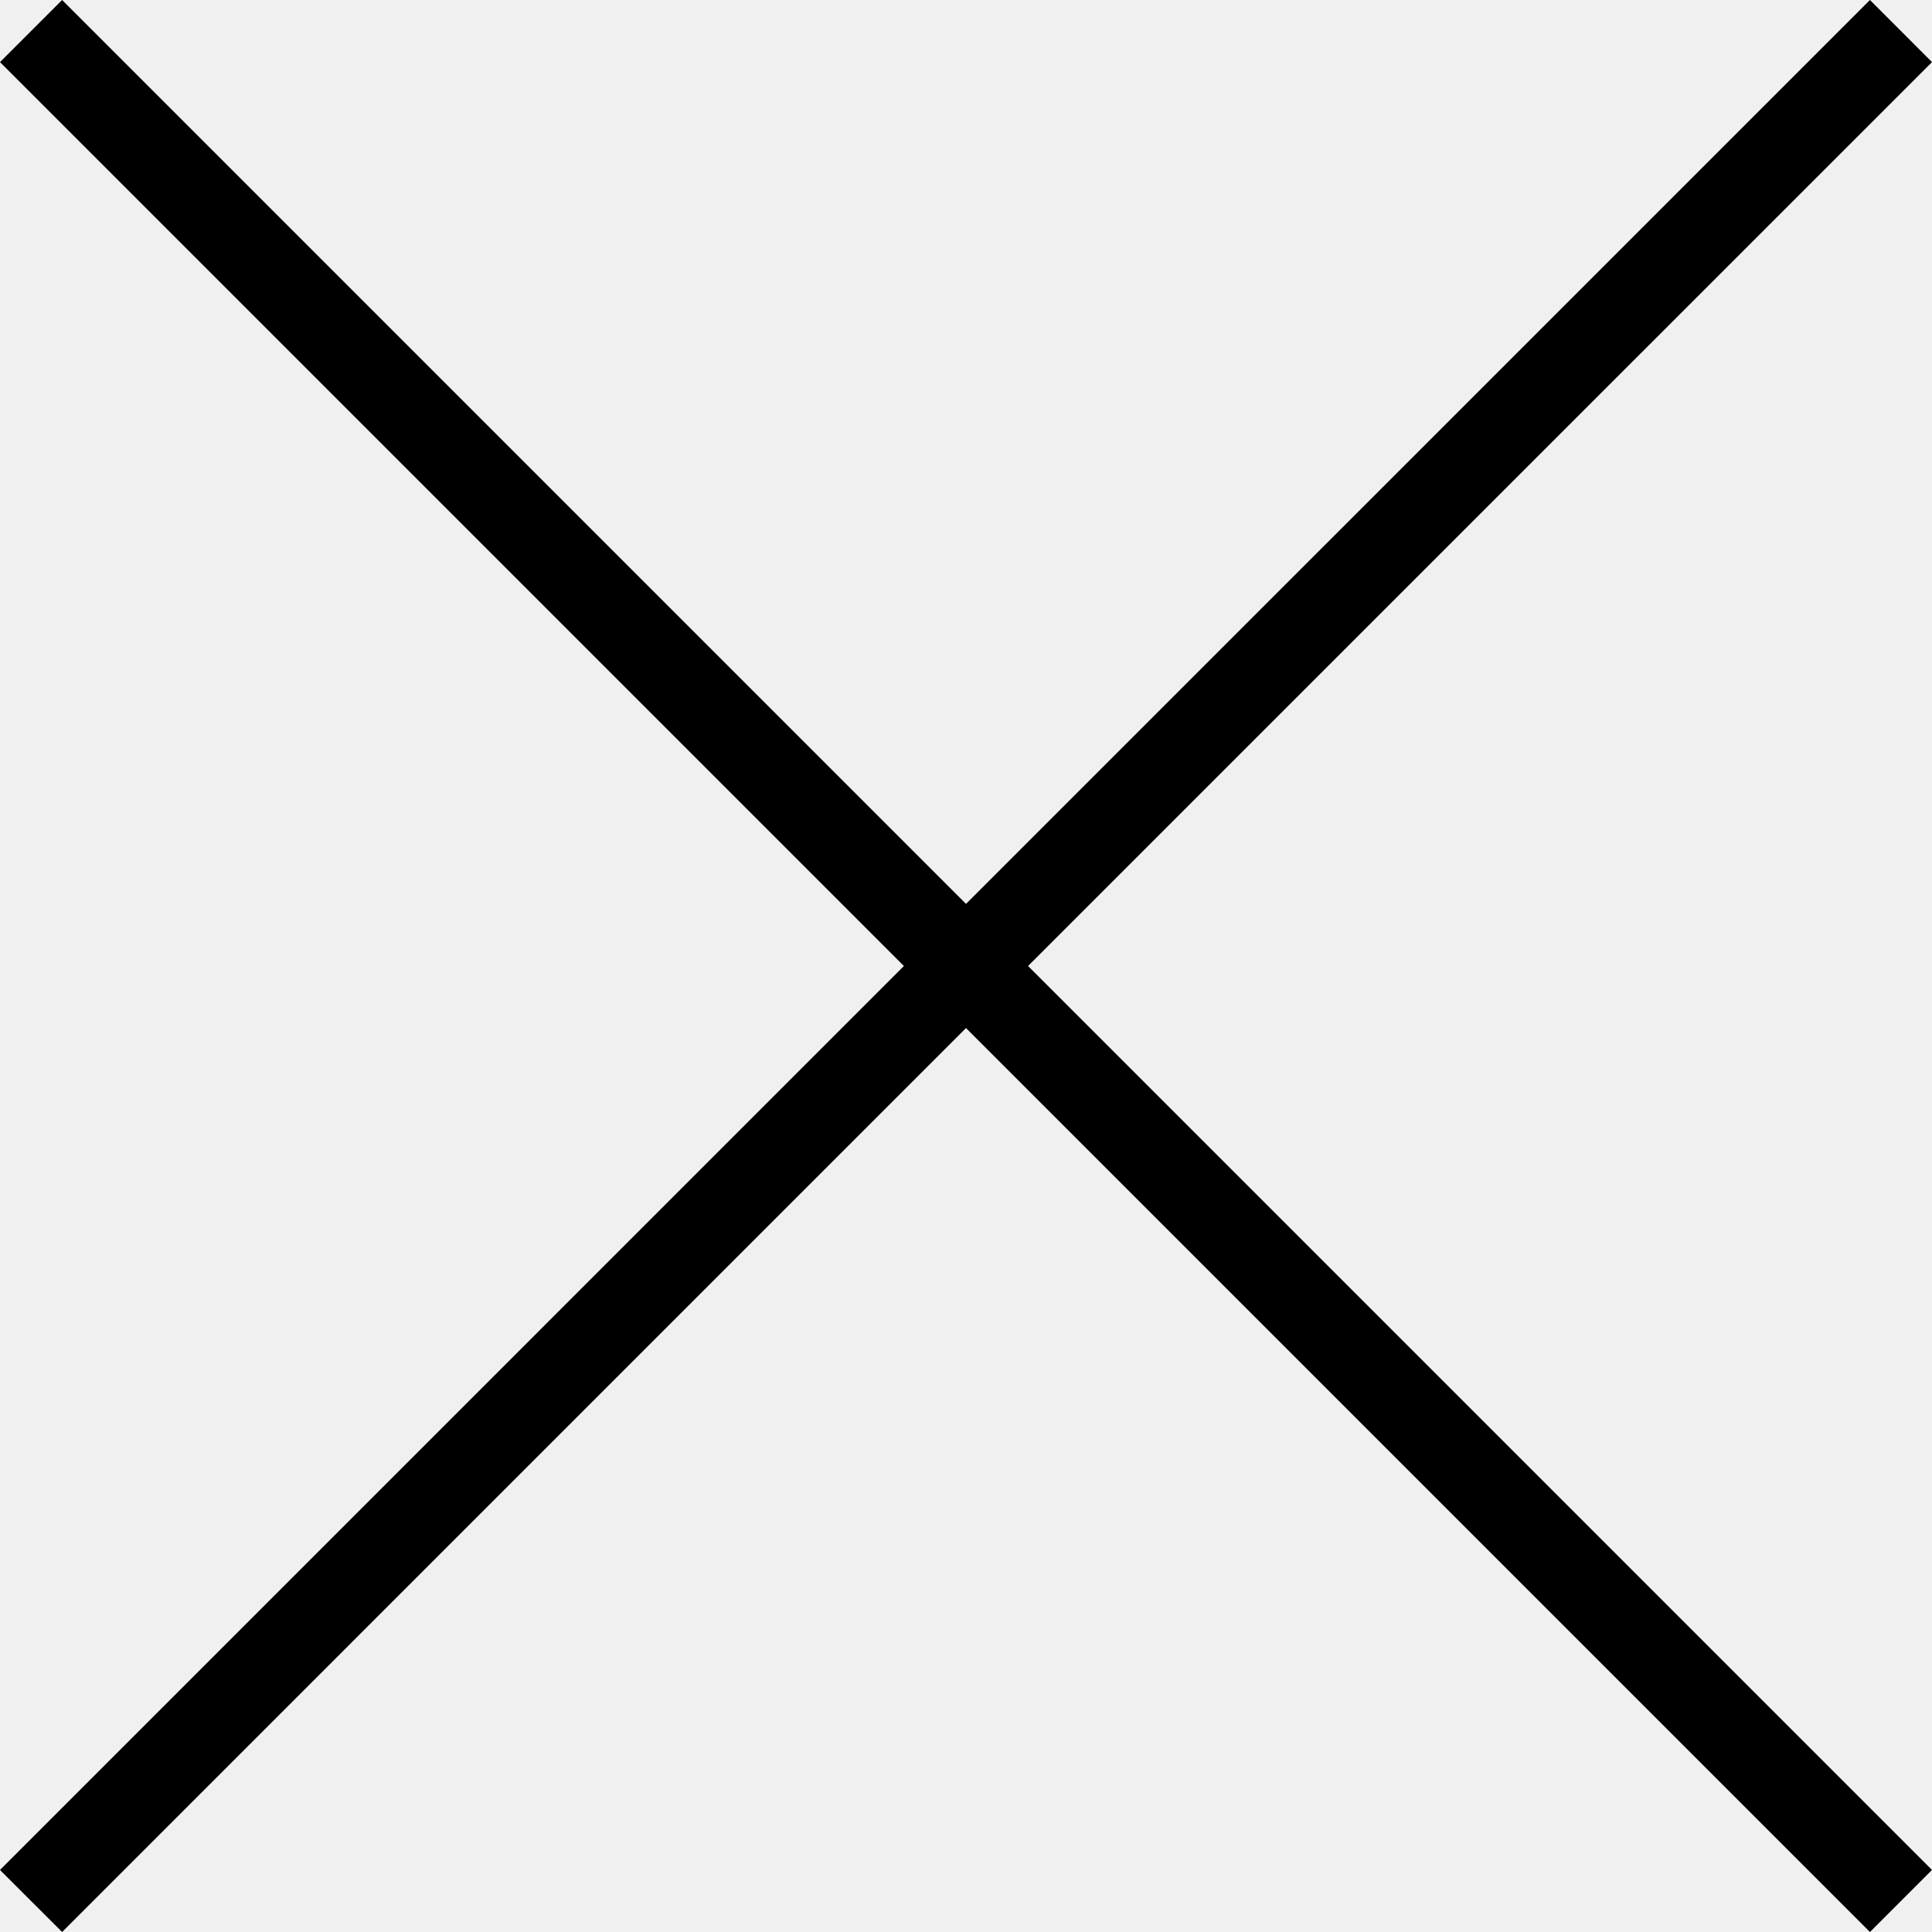
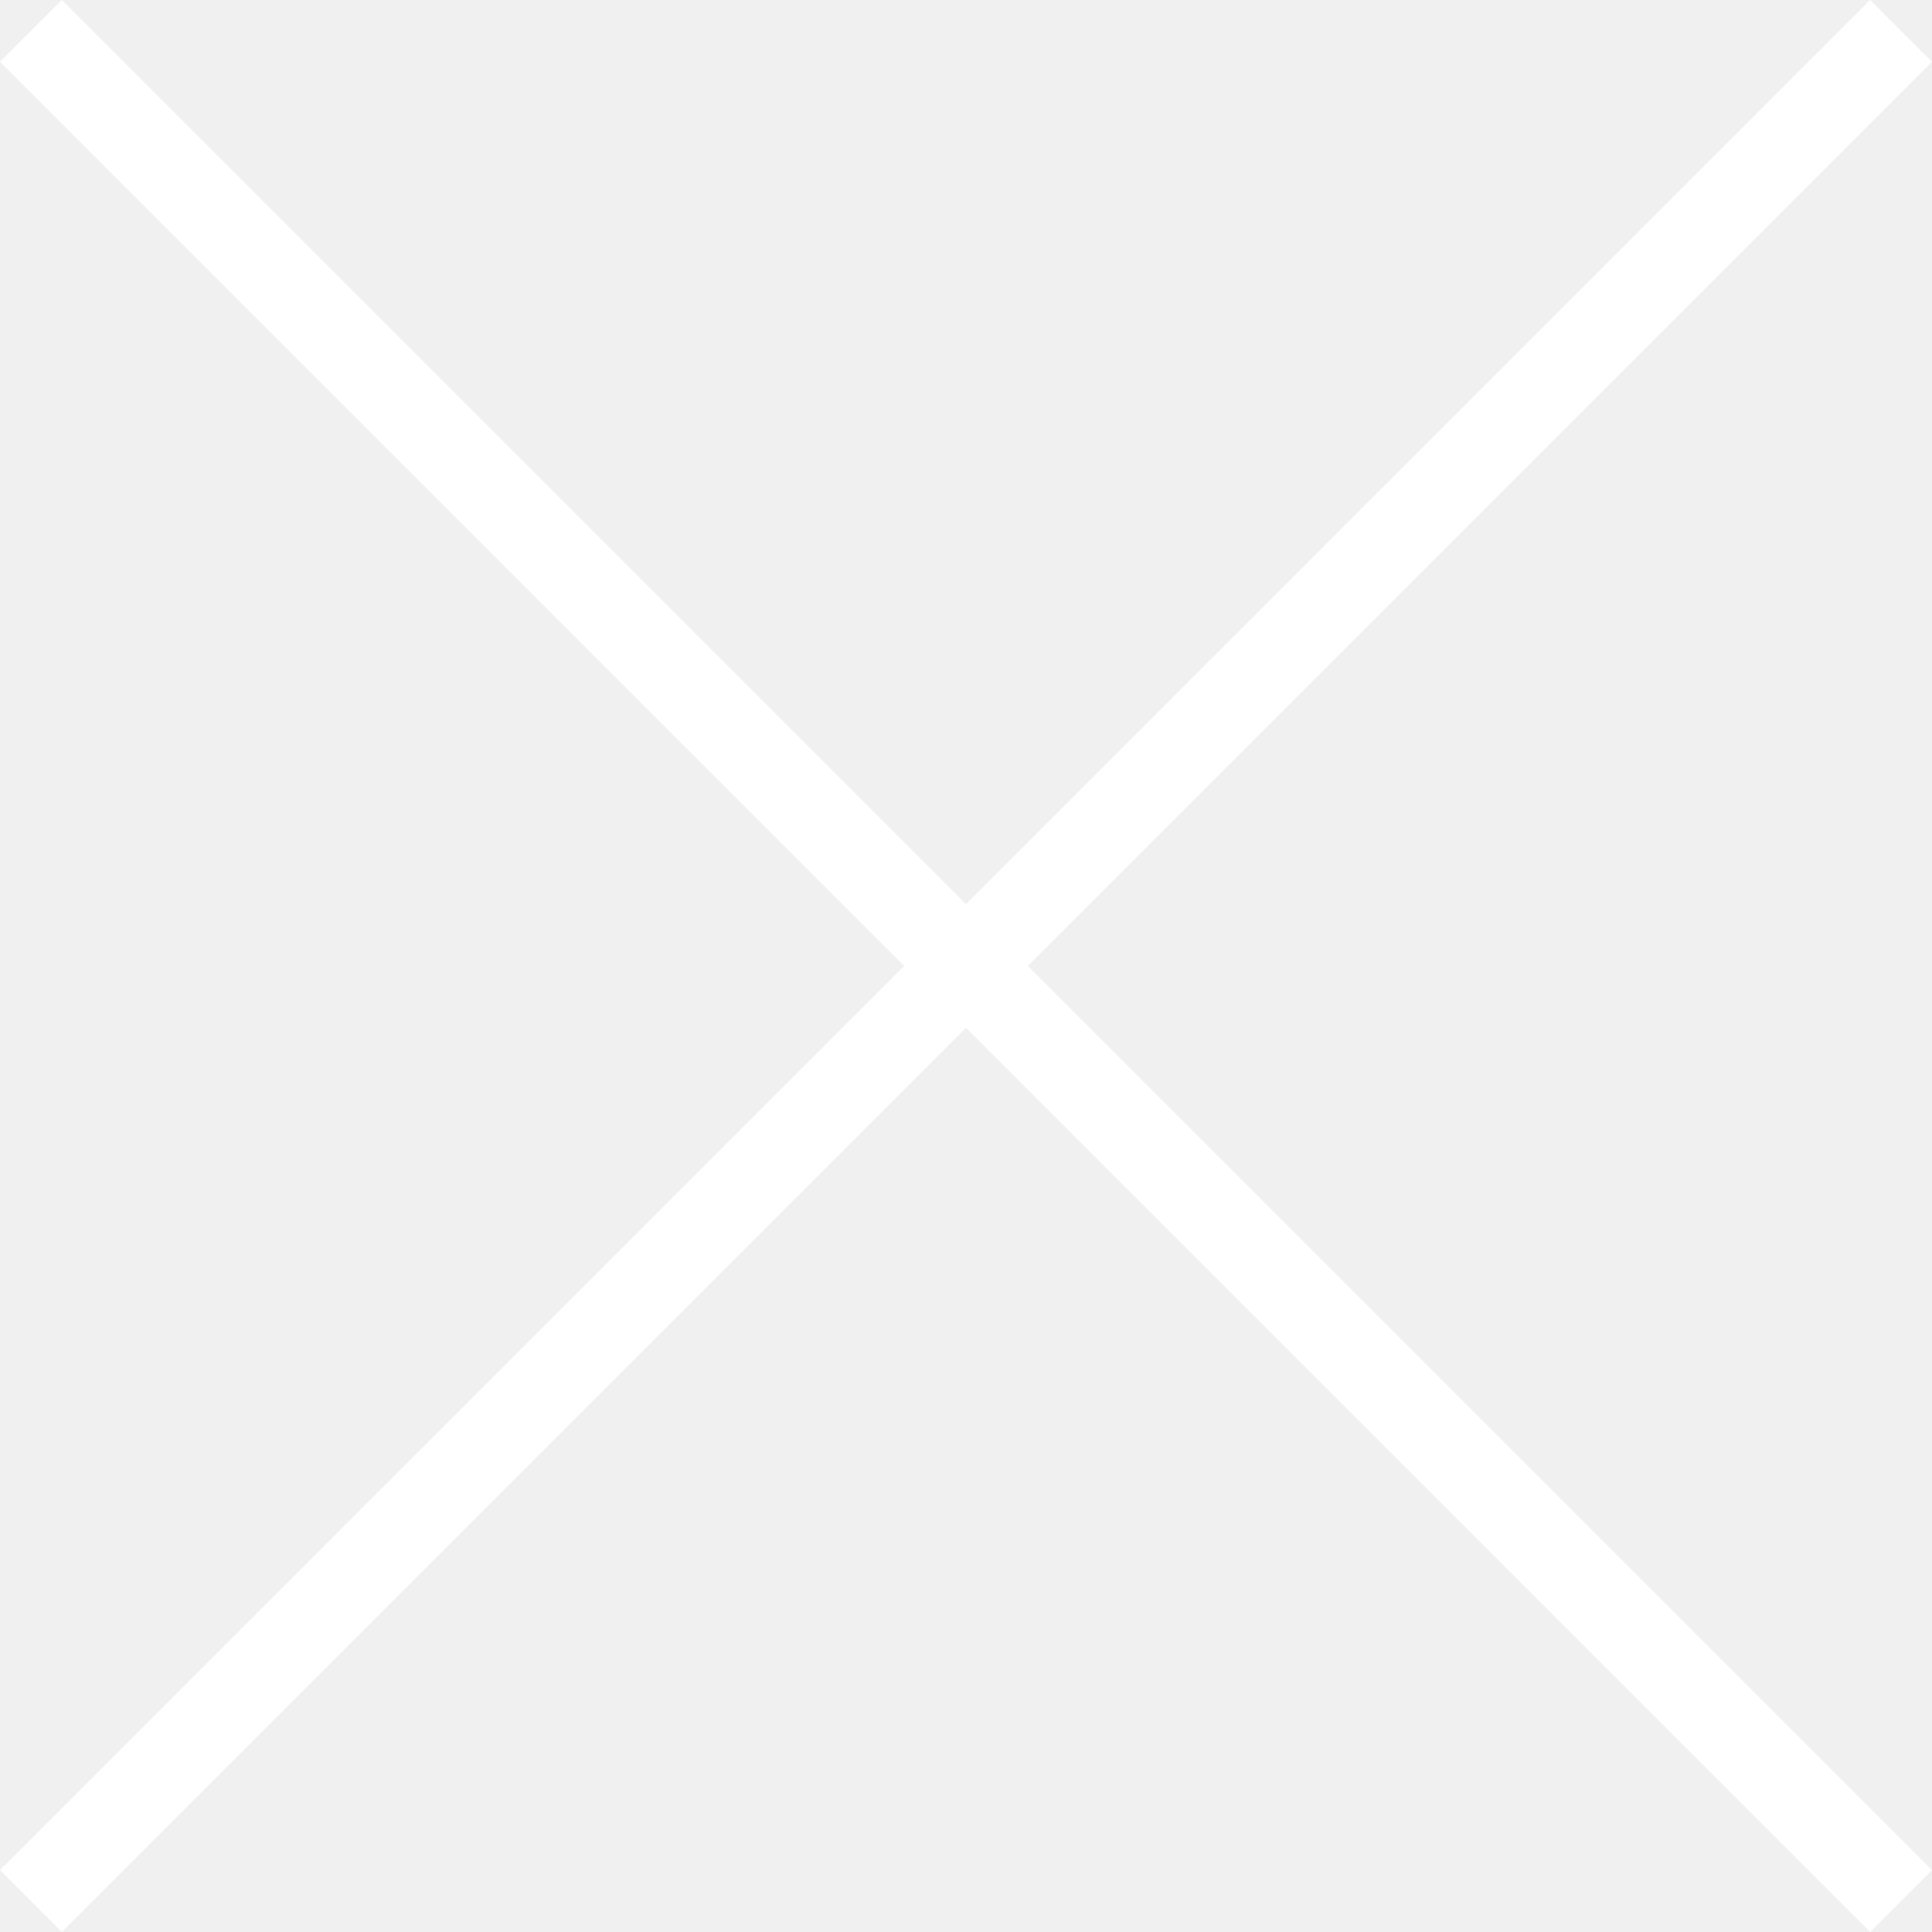
- <svg xmlns="http://www.w3.org/2000/svg" version="1.1" id="圖層_1" x="0px" y="0px" width="50px" height="50px" viewBox="0 0 50 50" enable-background="new 0 0 50 50" xml:space="preserve">
+ <svg xmlns="http://www.w3.org/2000/svg" version="1.1" id="圖層_1" x="0px" y="0px" viewBox="0 0 50 50" style="enable-background:new 0 0 50 50;" xml:space="preserve">
+   <style type="text/css">
+ 	.st0{fill:#FFFFFF;}
+ </style>
  <g>
-     <path d="M25,23.393L48.394,0L50,1.607L26.606,25L50,48.394L48.394,50L25,26.606L1.607,50L0,48.394L23.393,25L0,1.607L1.607,0   L25,23.393L25,23.393z" />
+     <path class="st0" d="M25,23.4L48.4,0L50,1.6L26.6,25L50,48.4L48.4,50L25,26.6L1.6,50L0,48.4L23.4,25L0,1.6L1.6,0L25,23.4L25,23.4z" />
  </g>
</svg>
